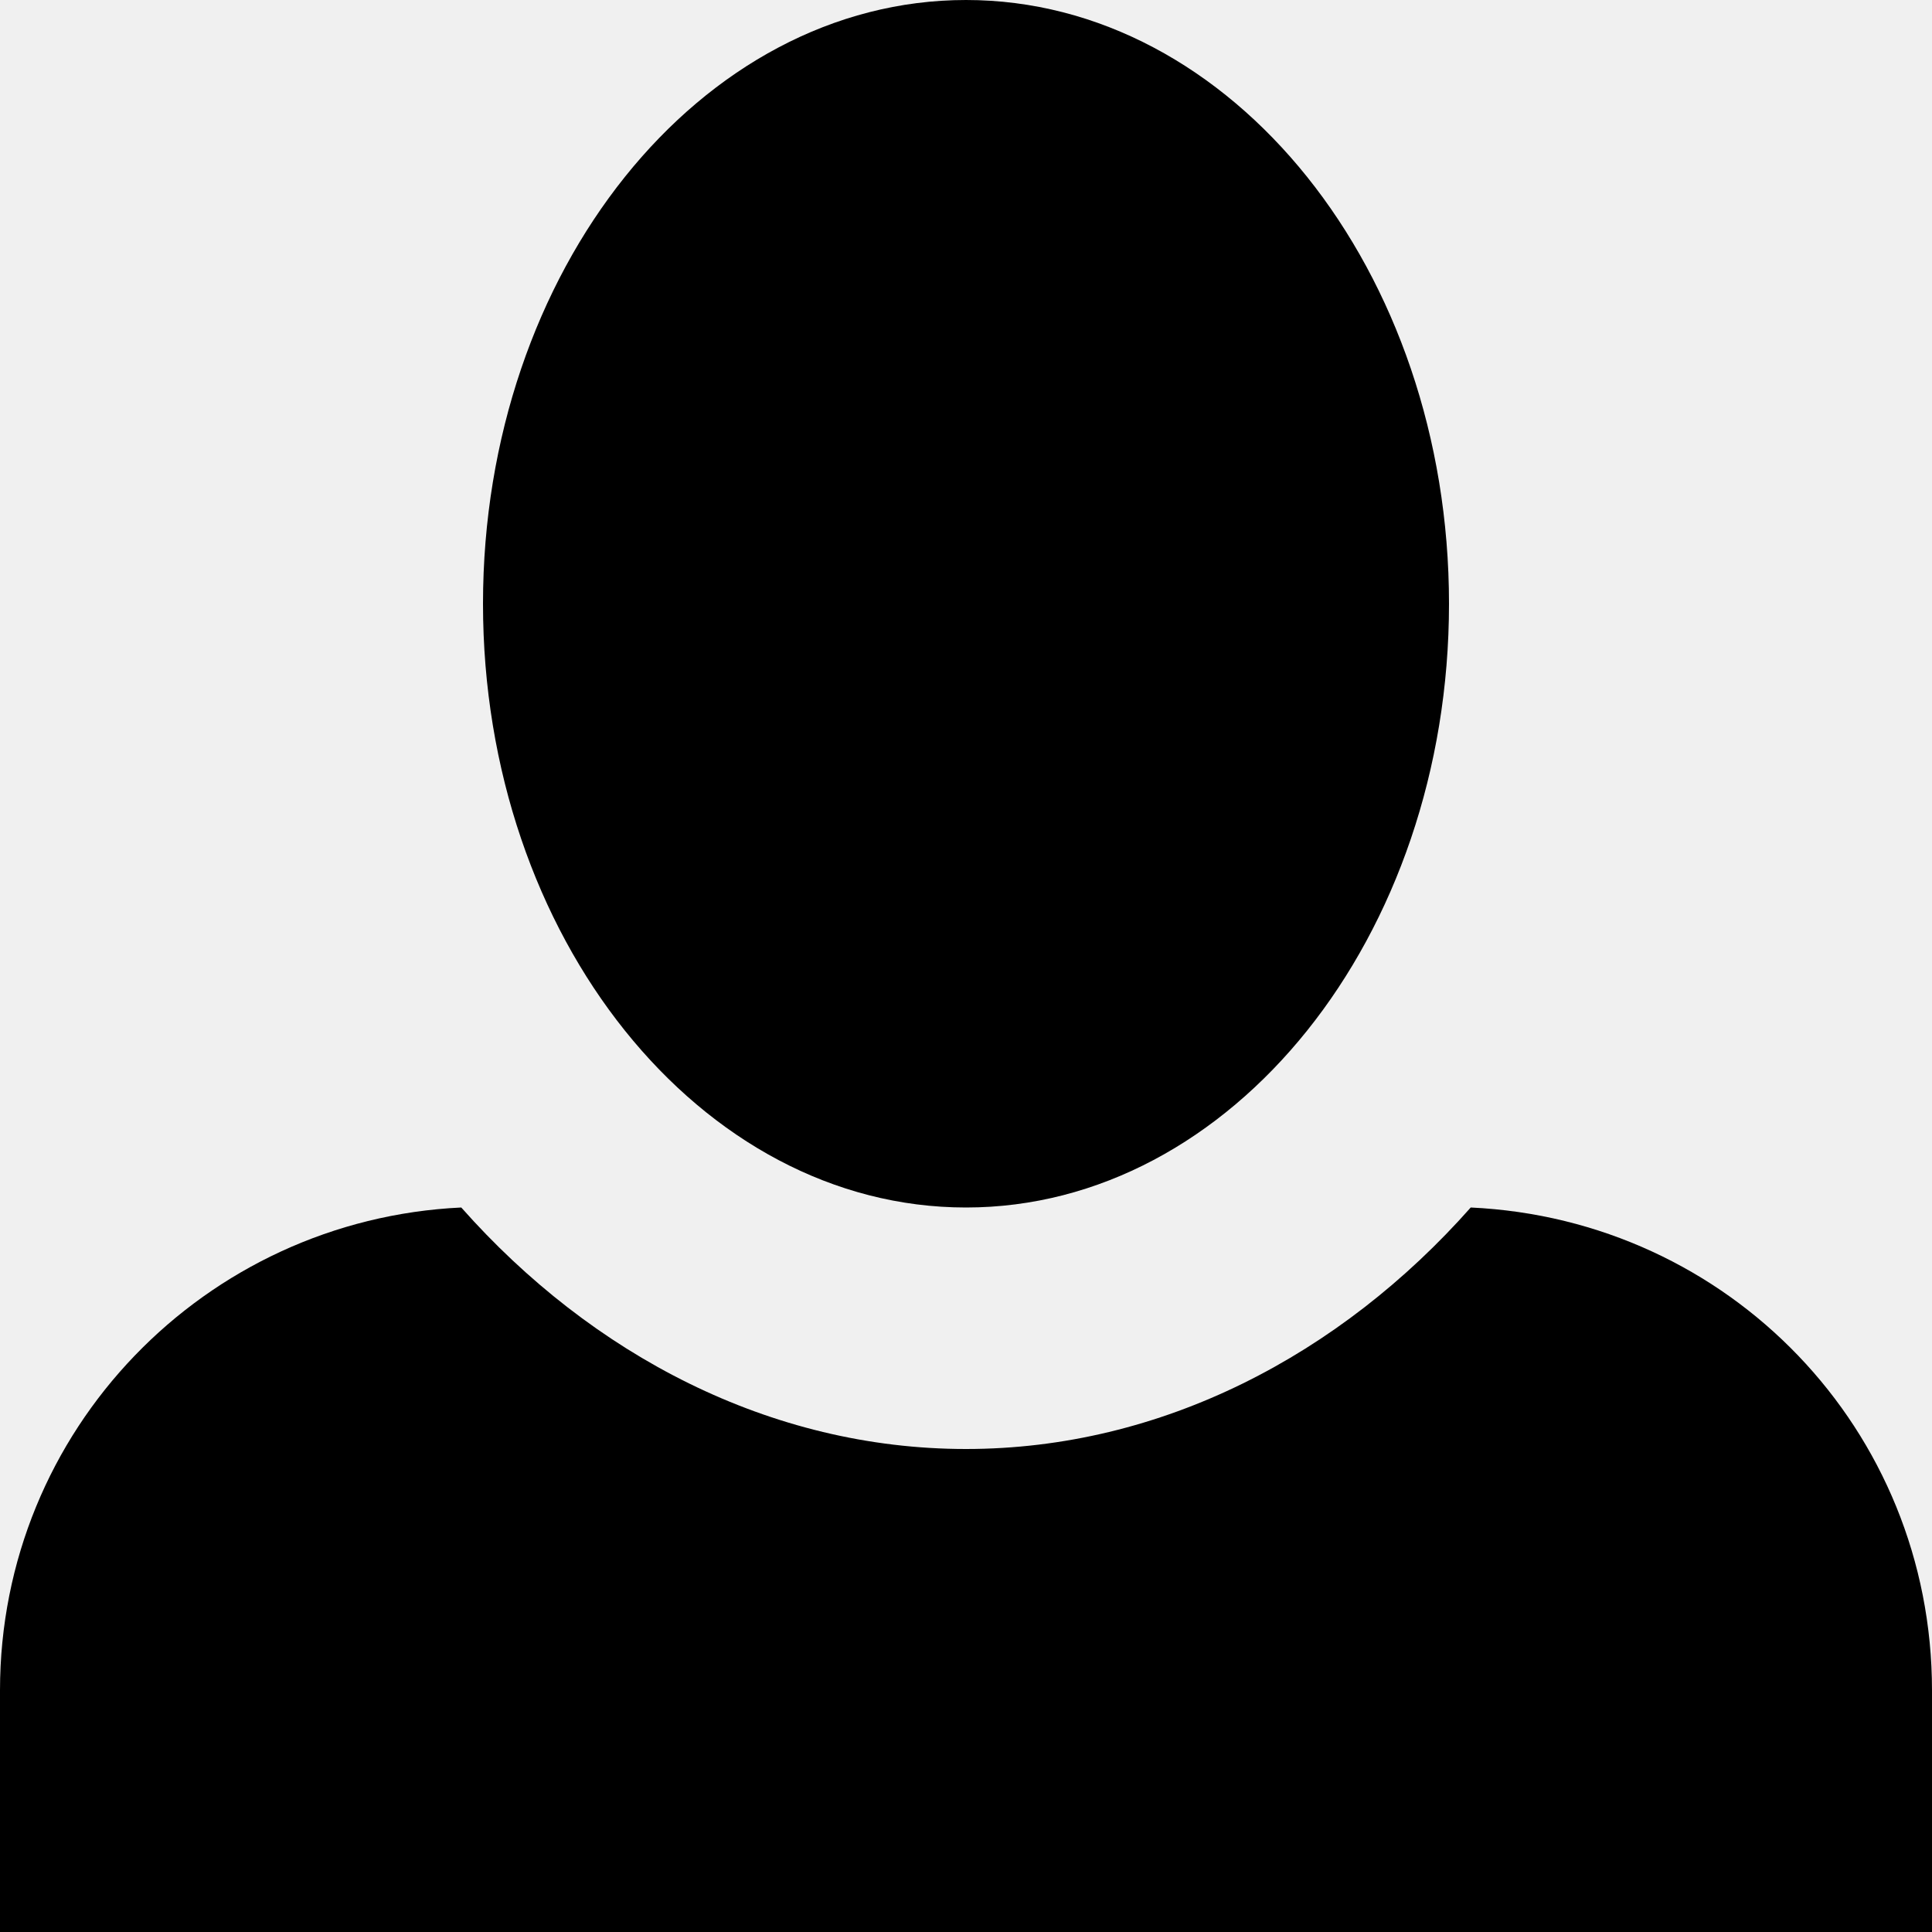
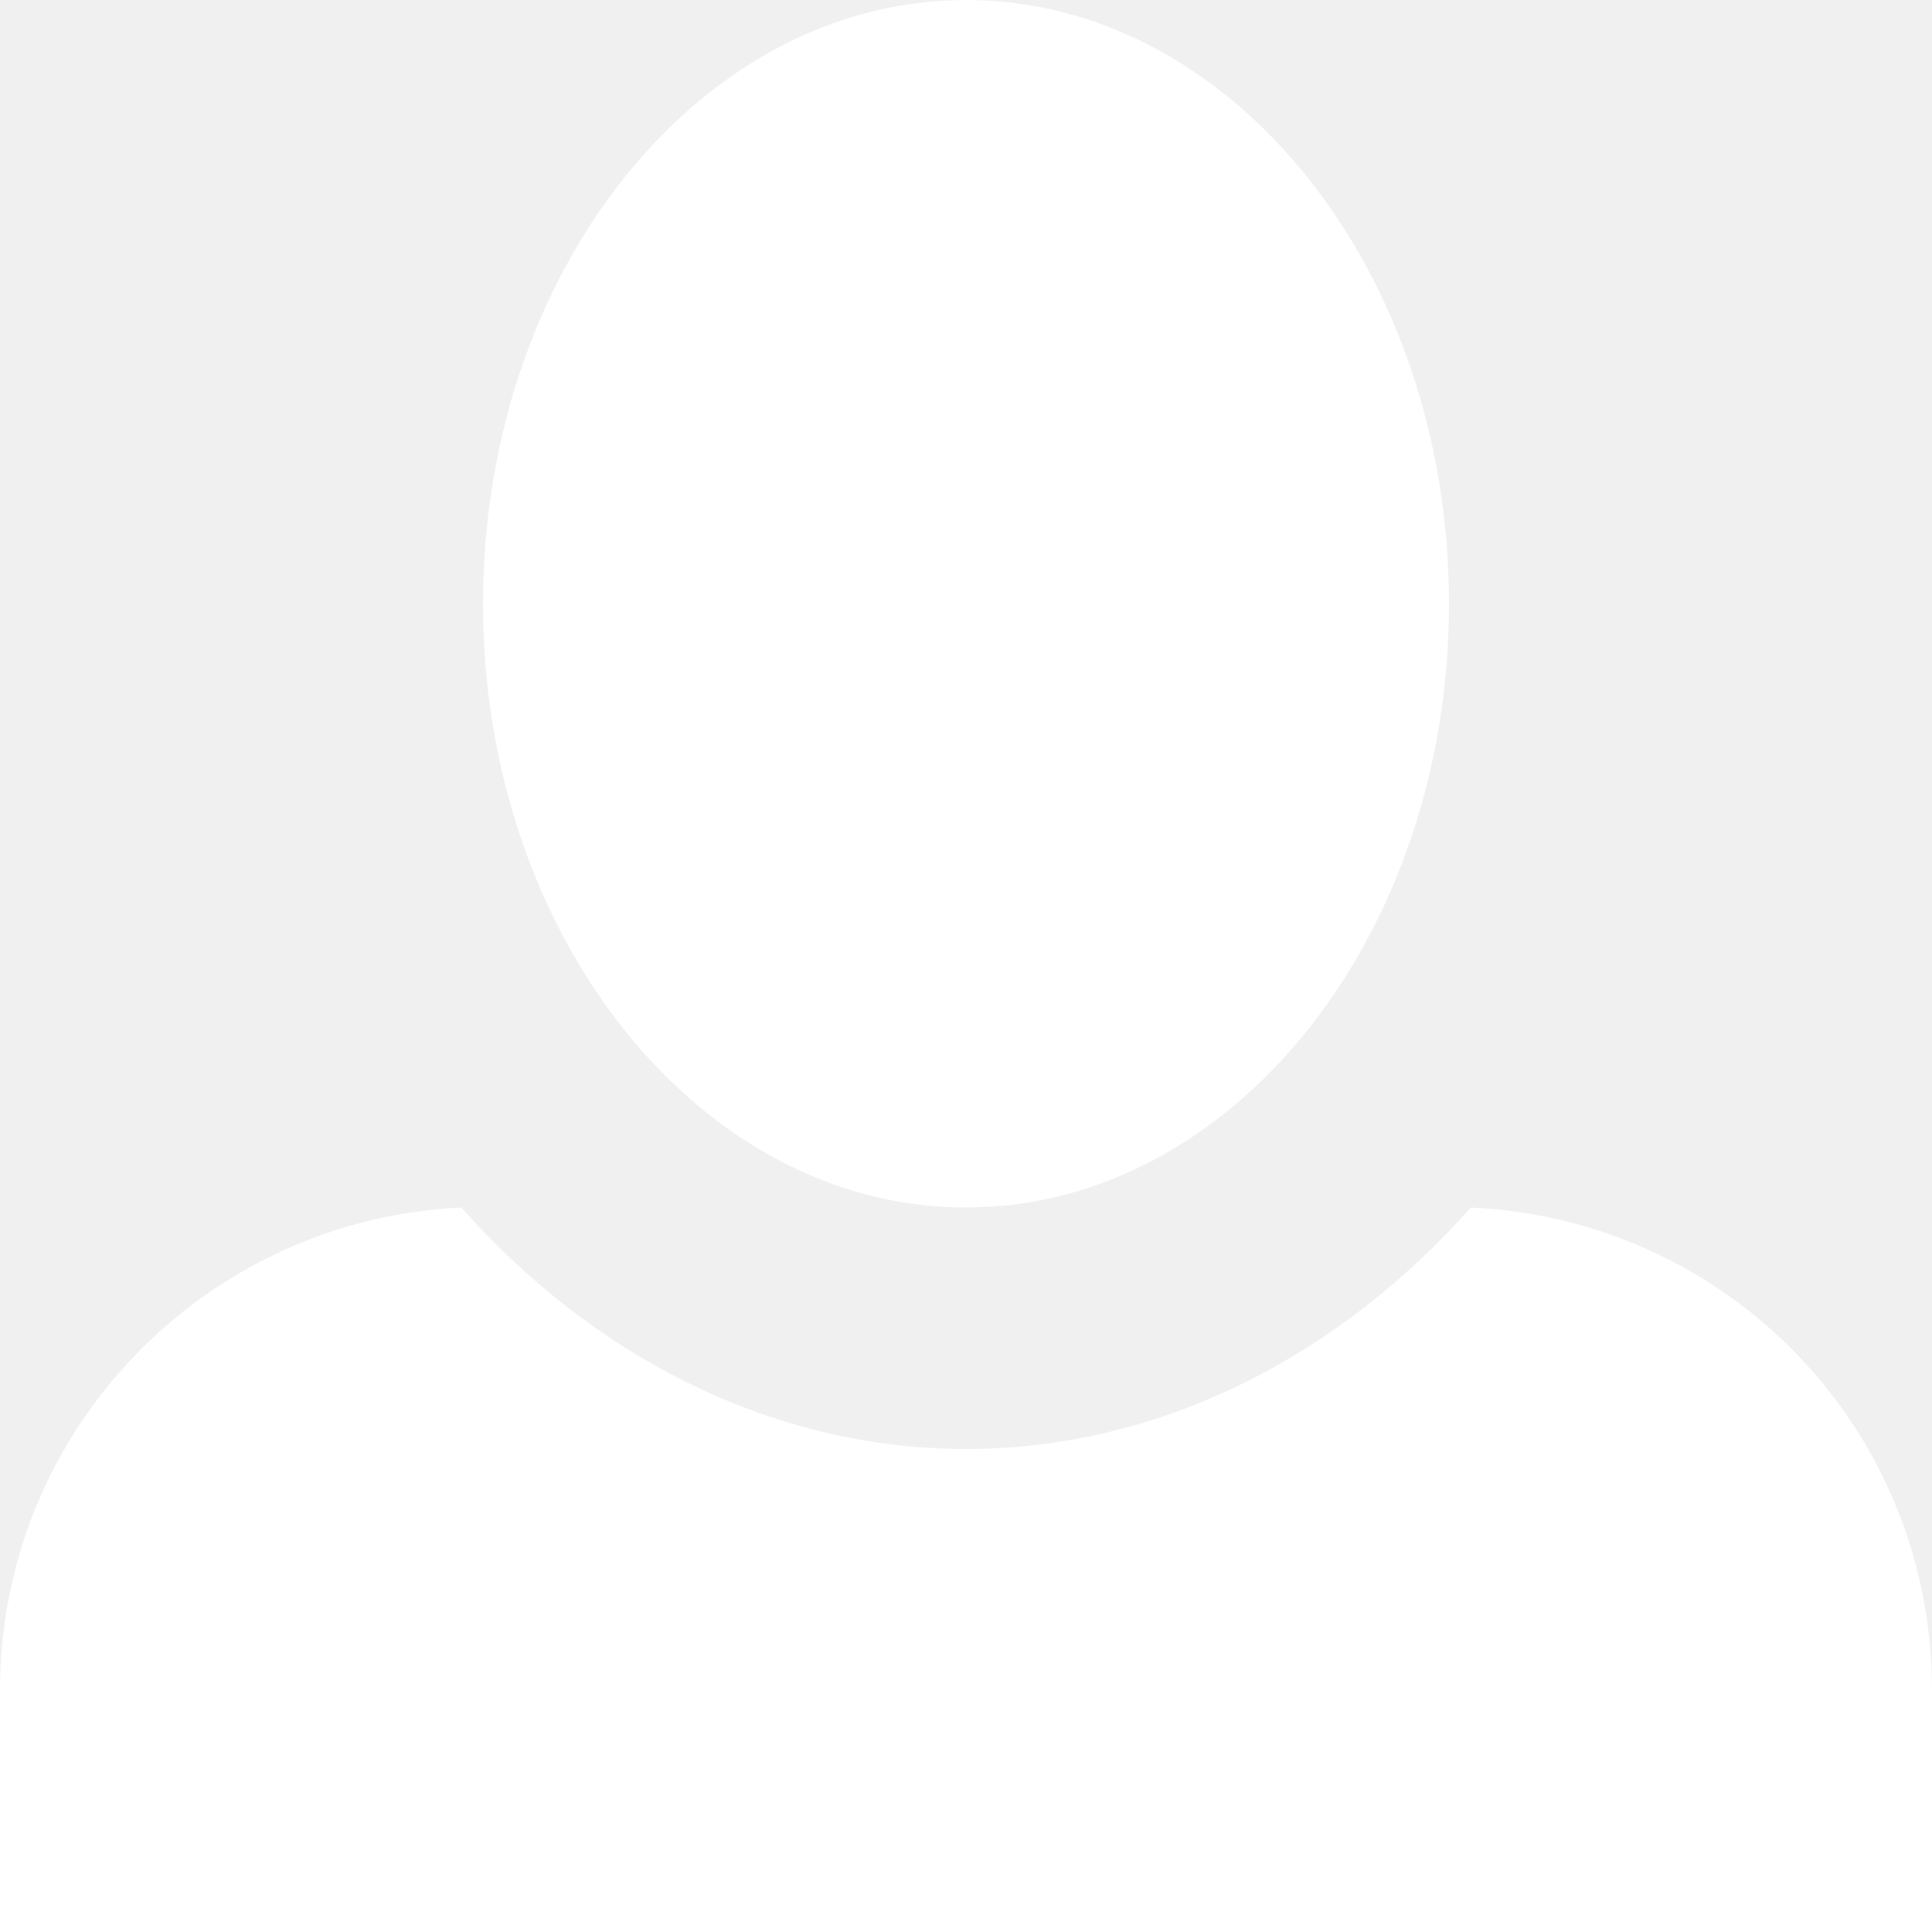
<svg xmlns="http://www.w3.org/2000/svg" width="8" height="8" viewBox="0 0 8 8">
-   <path d="M4 0c-1.1 0-2 1.12-2 2.5s.9 2.5 2 2.5 2-1.12 2-2.5-.9-2.5-2-2.5zm-2.09 5c-1.06.05-1.91.92-1.91 2v1h8v-1c0-1.08-.84-1.95-1.91-2-.54.61-1.28 1-2.09 1-.81 0-1.55-.39-2.09-1z" />
+   <path style="fill:#ffffff" d="M4 0c-1.1 0-2 1.12-2 2.5s.9 2.5 2 2.5 2-1.12 2-2.5-.9-2.5-2-2.5zm-2.09 5c-1.06.05-1.91.92-1.91 2v1h8v-1c0-1.08-.84-1.95-1.91-2-.54.61-1.28 1-2.09 1-.81 0-1.55-.39-2.09-1z" />
</svg>
